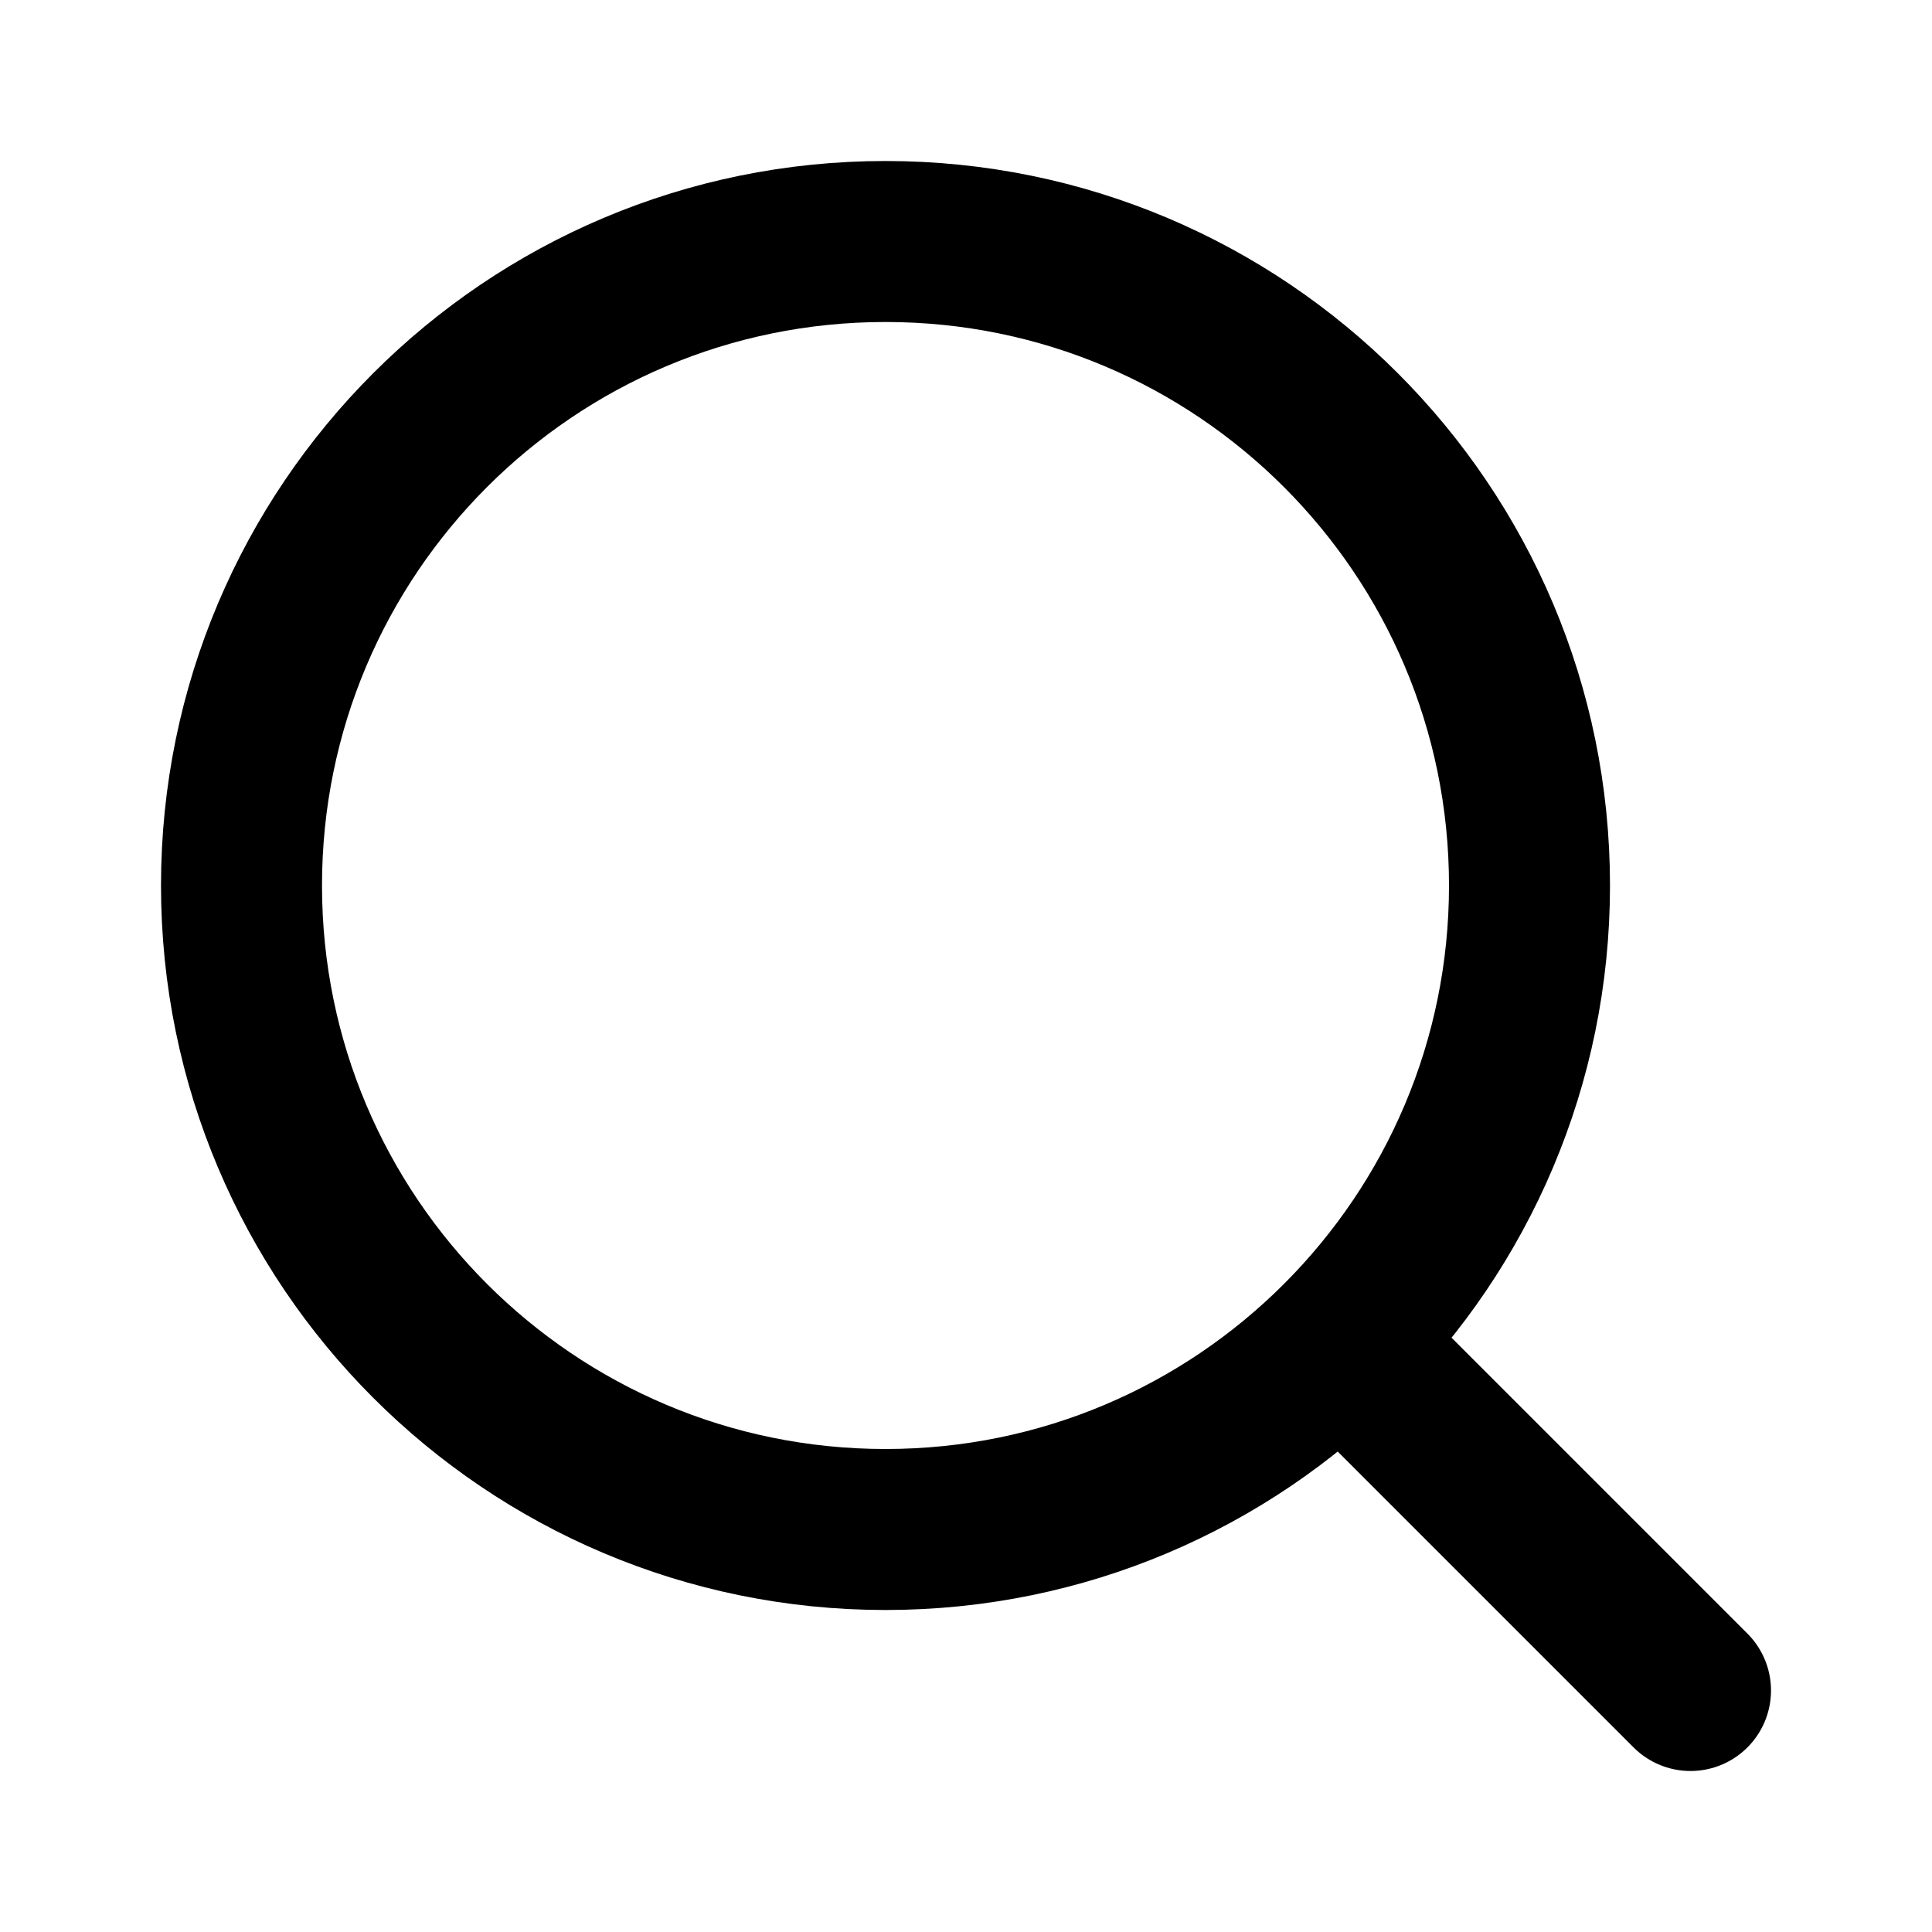
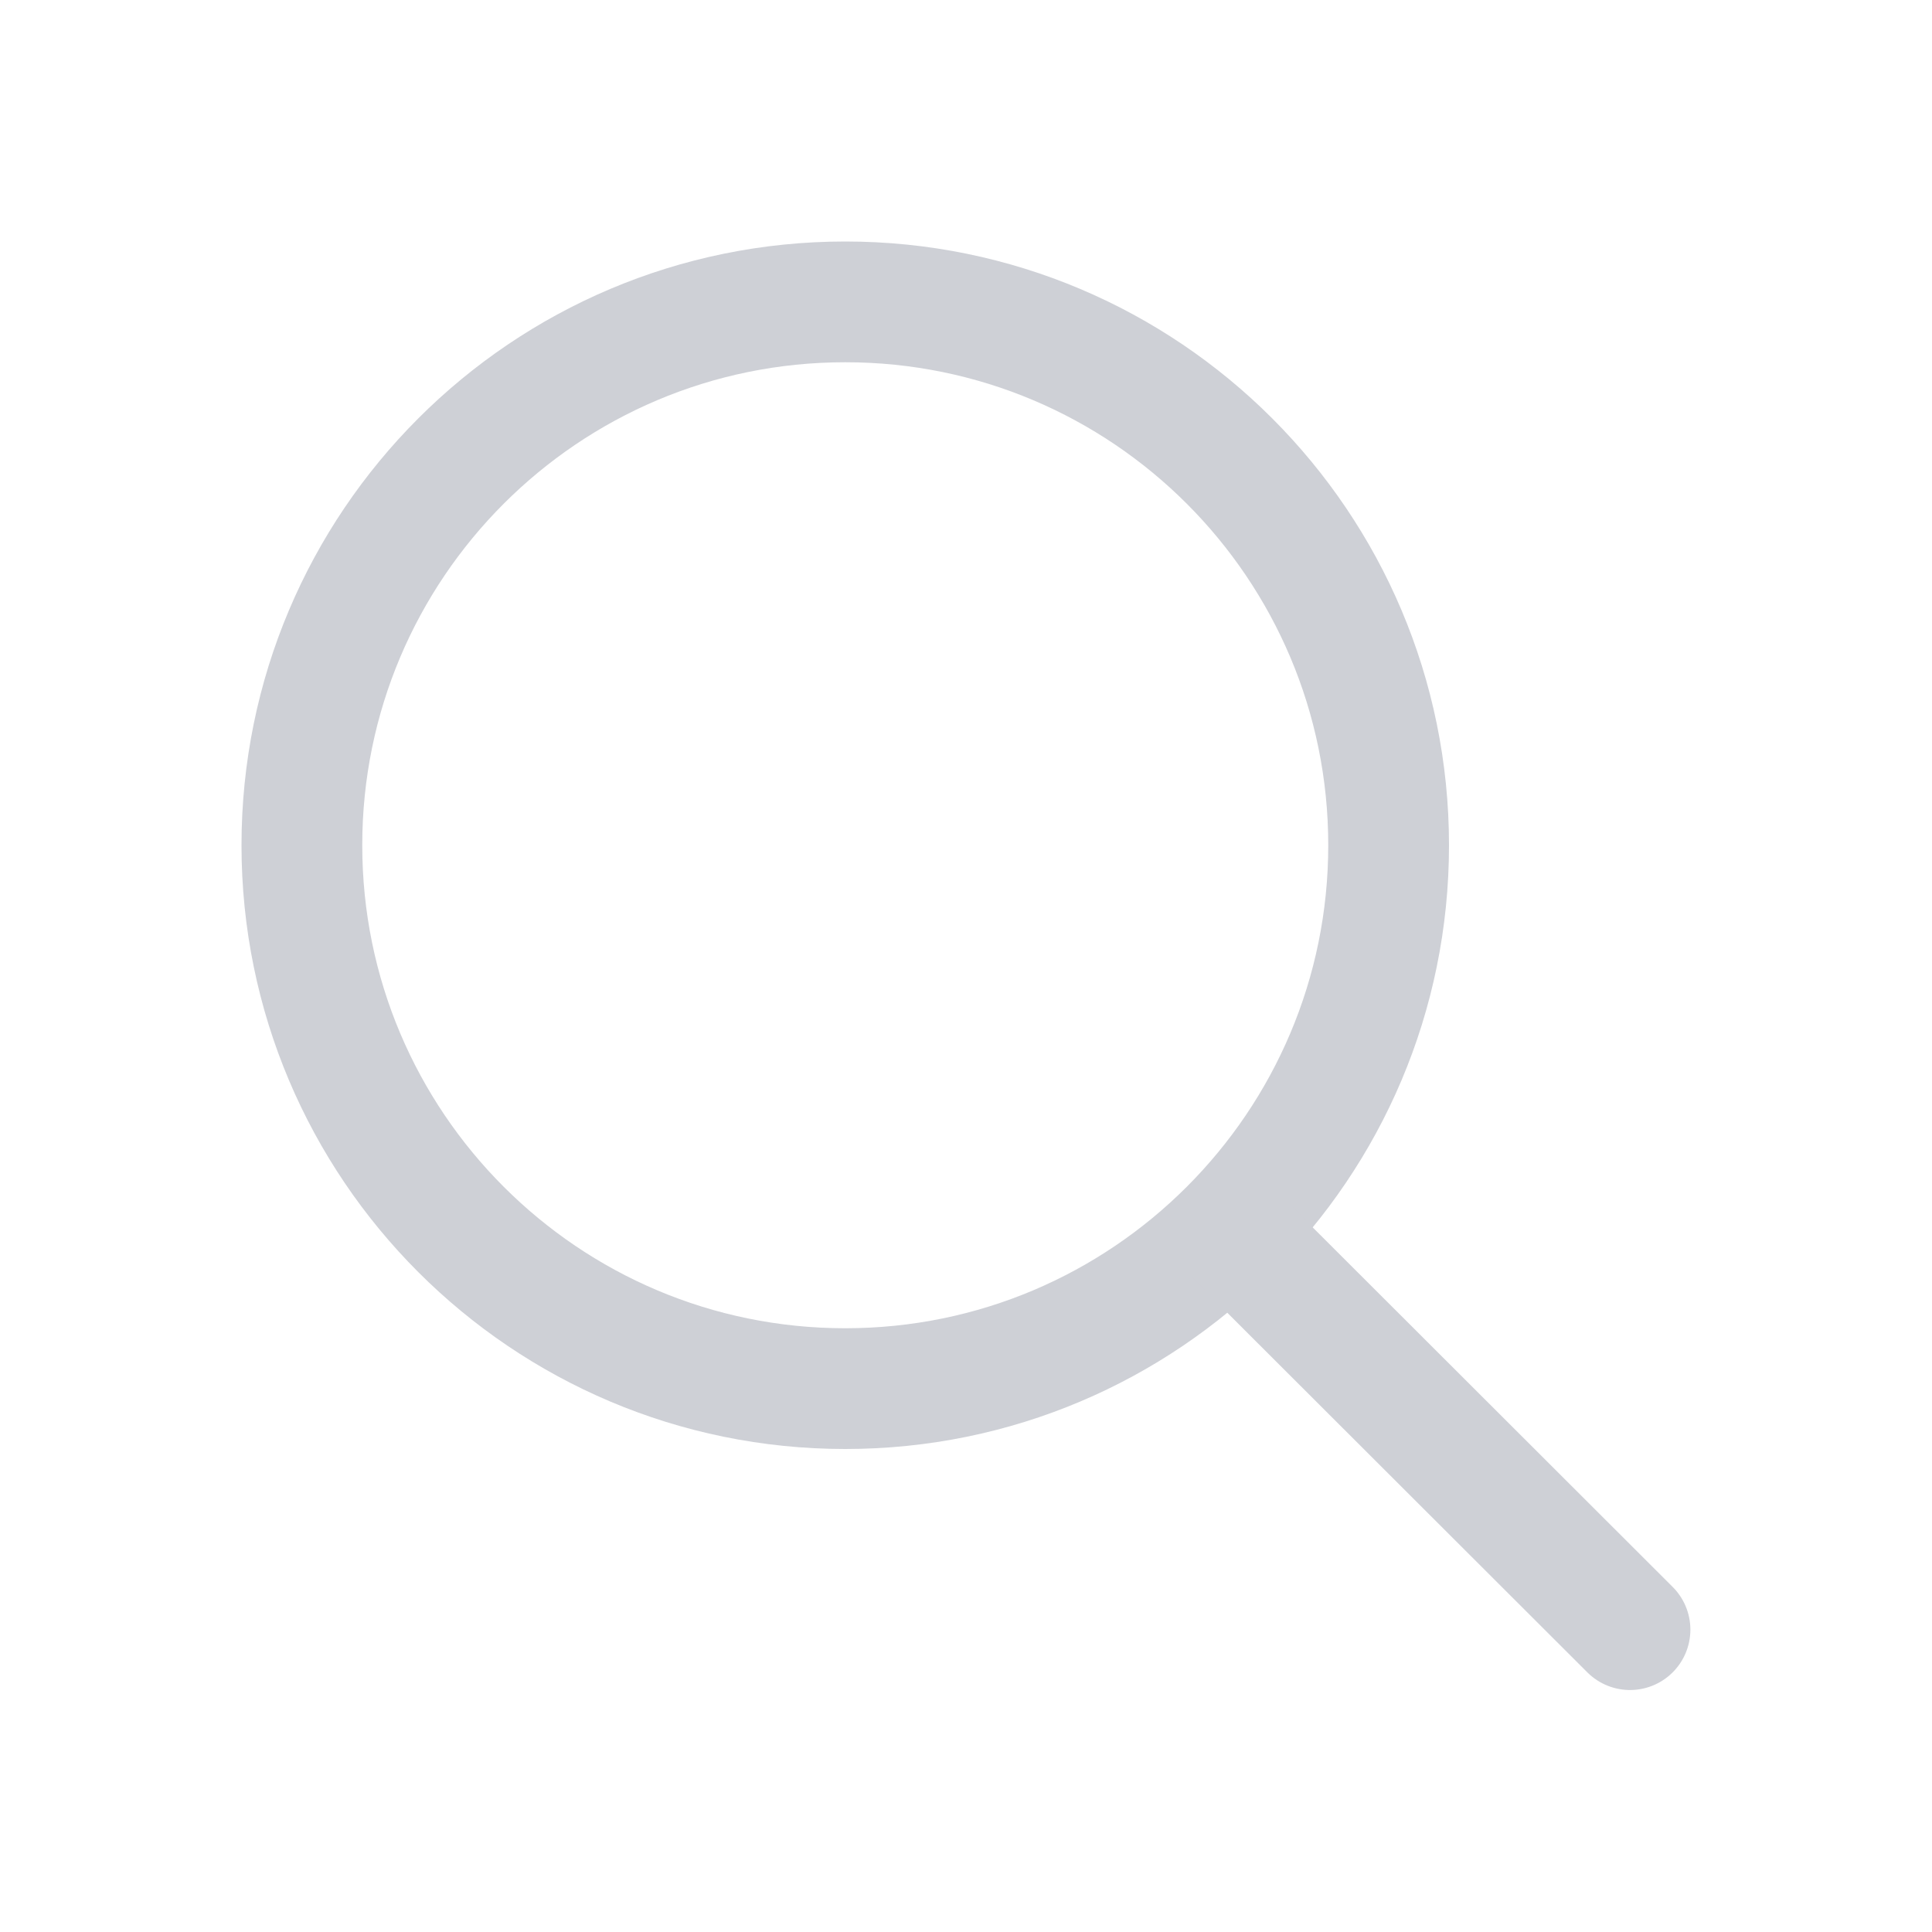
- <svg xmlns="http://www.w3.org/2000/svg" viewBox="0 0 24 24" fill="none" stroke="currentColor" stroke-width="2" stroke-linecap="round" stroke-linejoin="round">
-   <path d="m21 21-4.34-4.34" />
-   <circle cx="11" cy="11" r="8" />
+ <svg xmlns="http://www.w3.org/2000/svg" width="16" height="16" viewBox="0 0 16 16" fill="none">
+   <circle cx="7" cy="7" r="4.5" stroke="#CED0D6" />
+   <path d="M10.199 10.2L13.499 13.496" stroke="#CED0D6" stroke-linecap="round" />
</svg>
